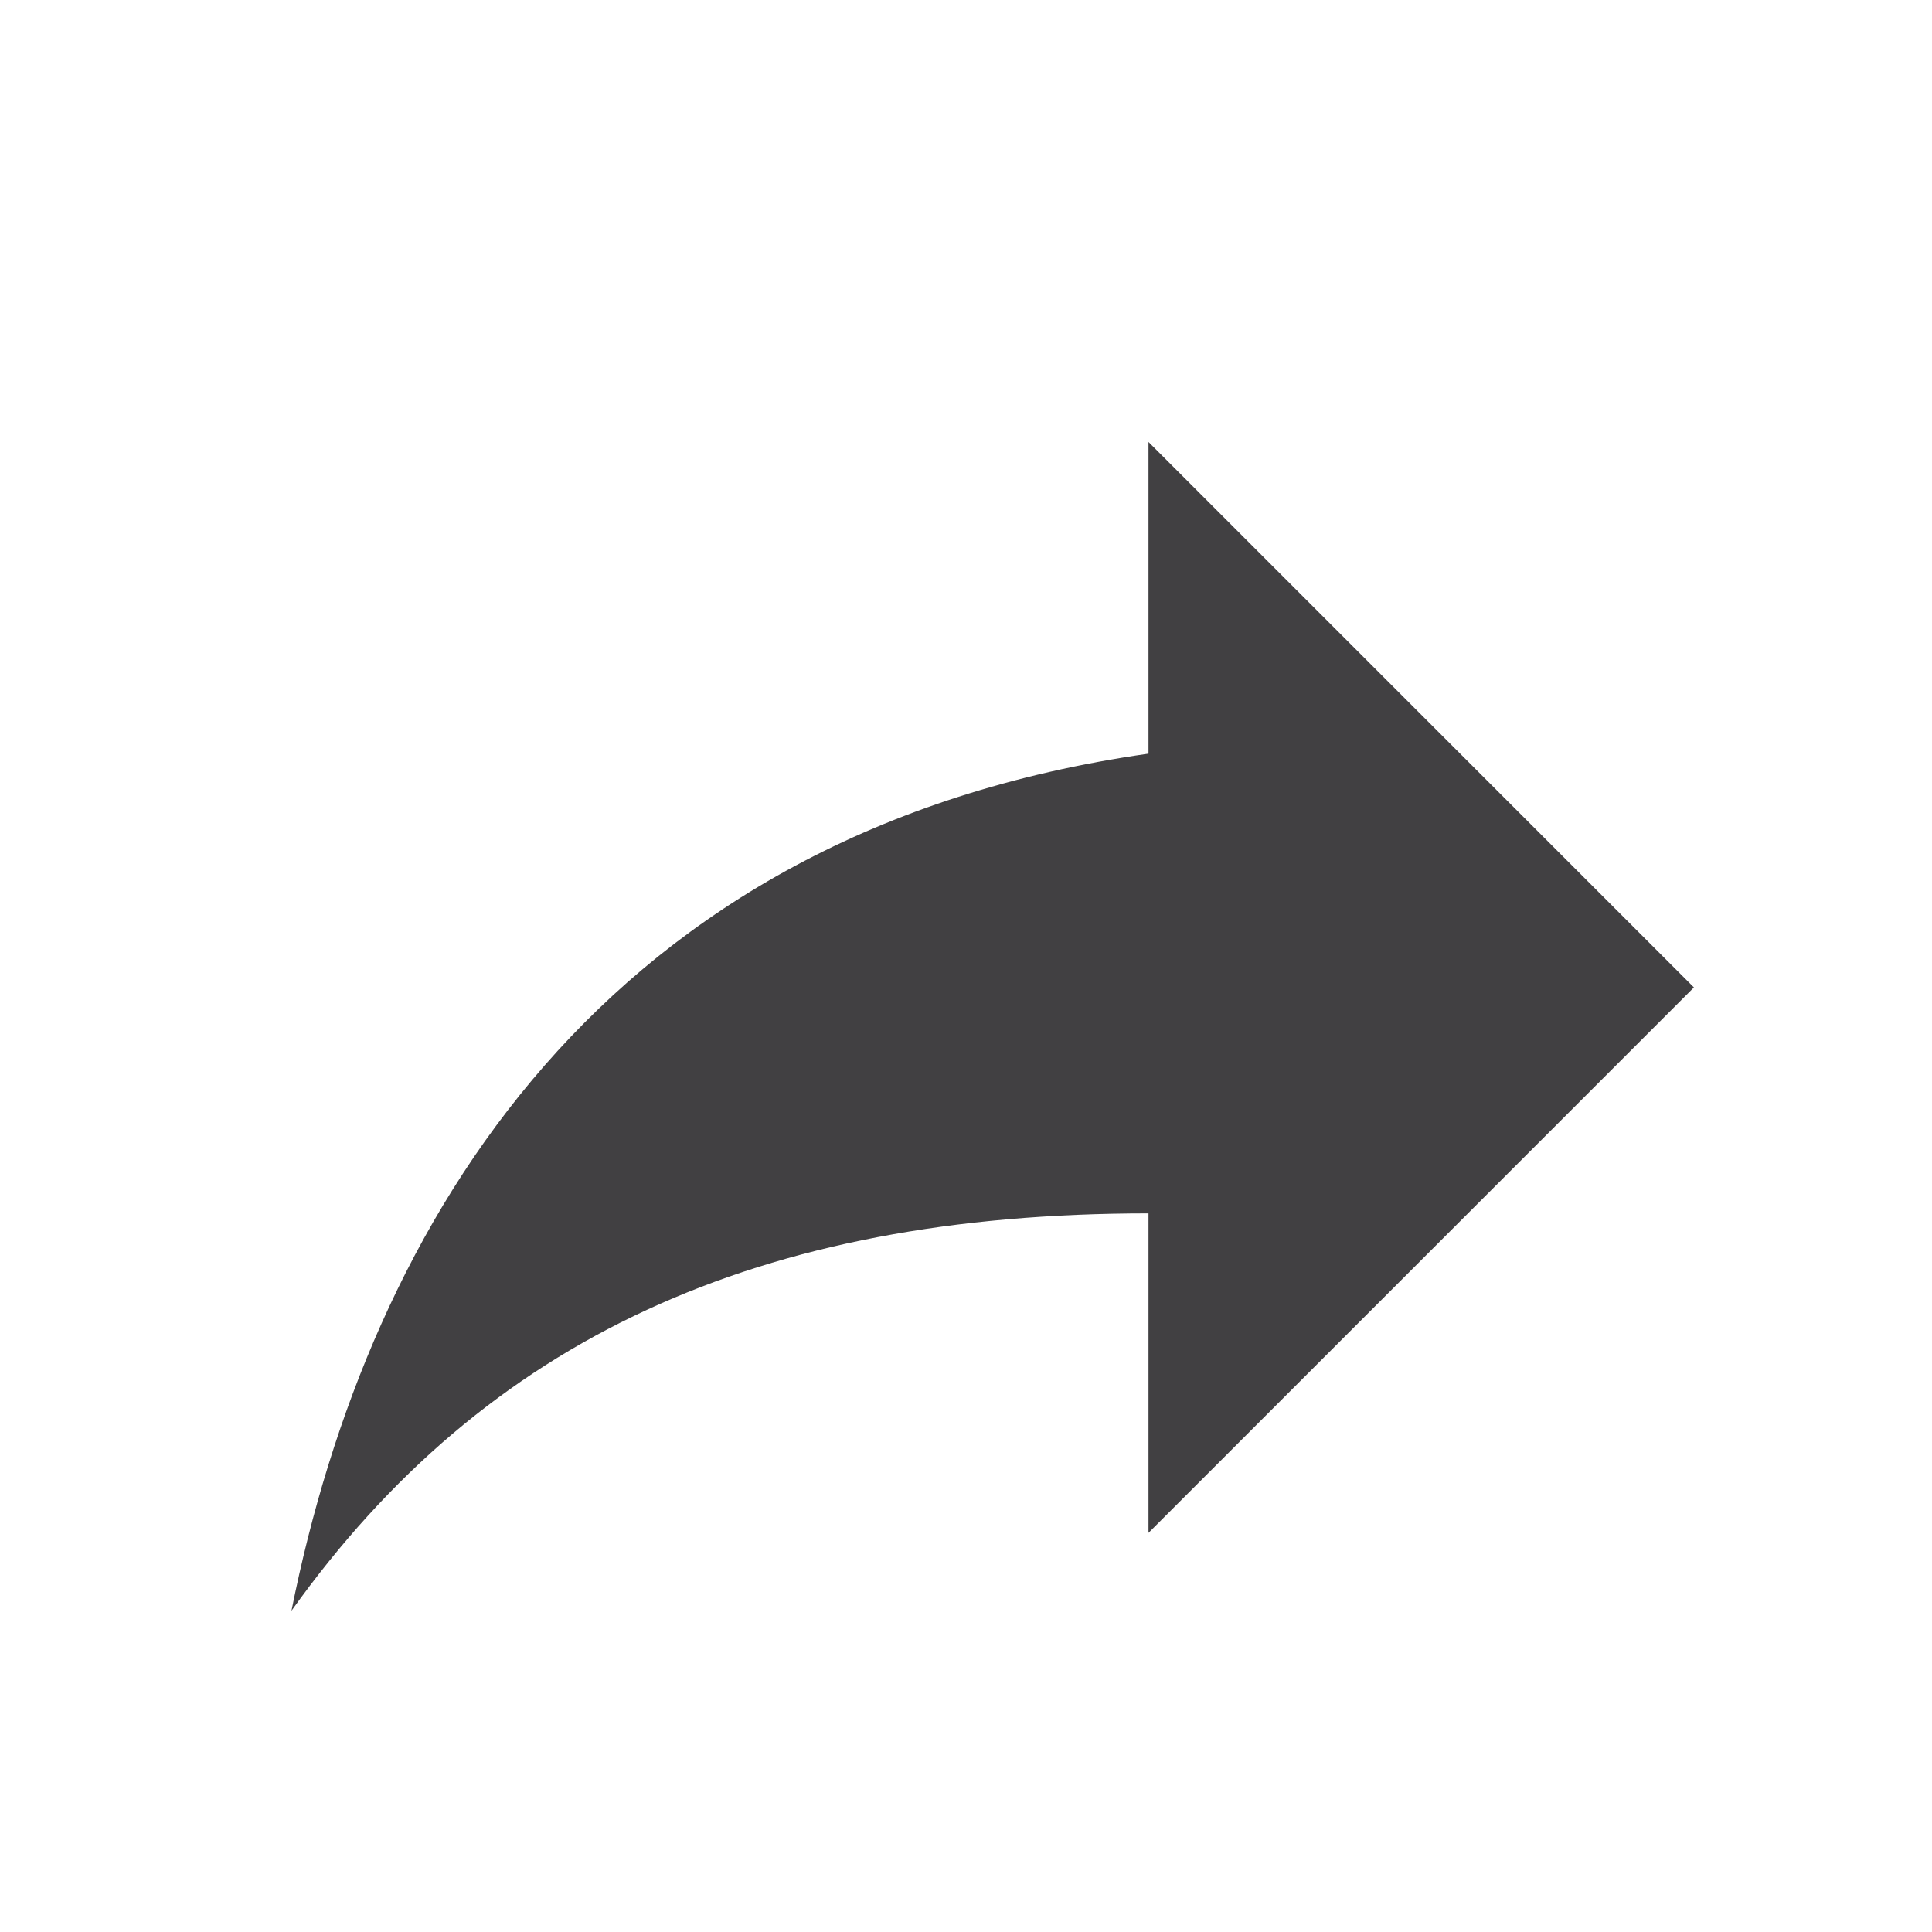
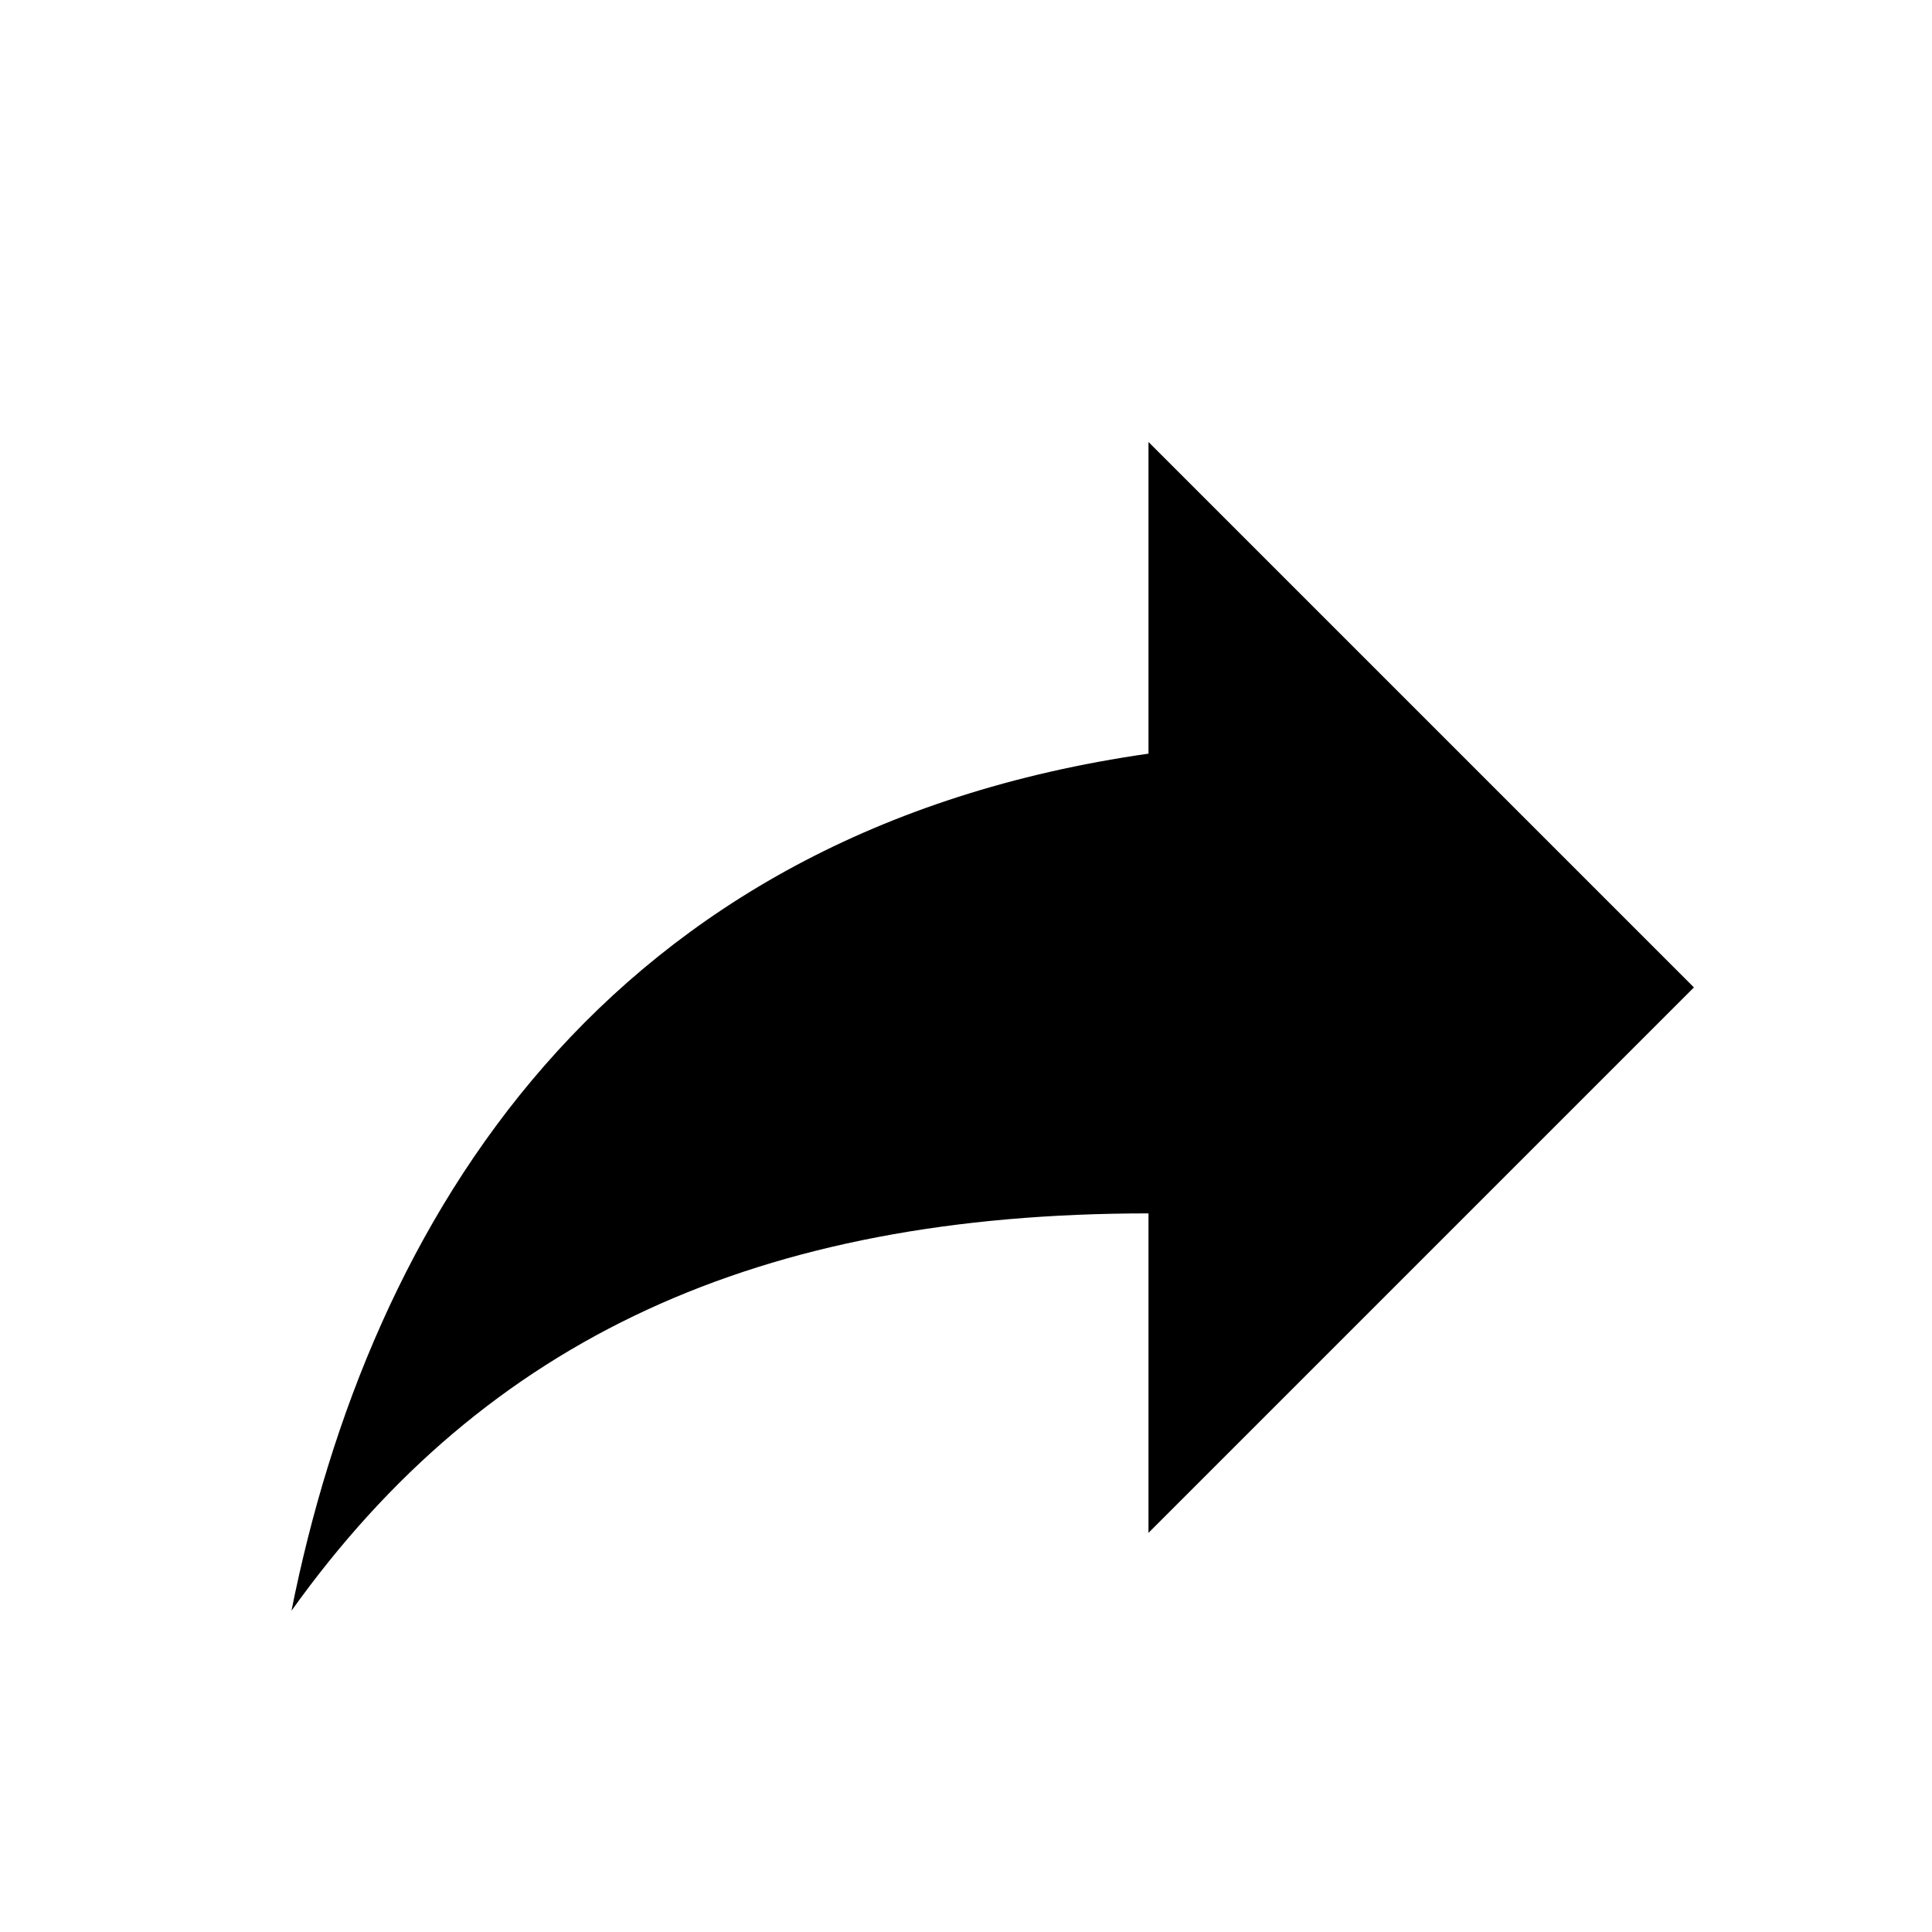
<svg xmlns="http://www.w3.org/2000/svg" width="22" height="22" viewBox="0 0 22 22" fill="none">
-   <path d="M19.289 11.244L13.078 5.033V8.582C6.868 9.47 4.206 13.906 3.319 18.342C5.537 15.237 8.642 13.817 13.078 13.817V17.455L19.289 11.244Z" fill="#414042" />
+   <path d="M19.289 11.244L13.078 5.033V8.582C6.868 9.47 4.206 13.906 3.319 18.342C5.537 15.237 8.642 13.817 13.078 13.817V17.455L19.289 11.244Z" fill="currentColor" />
</svg>
